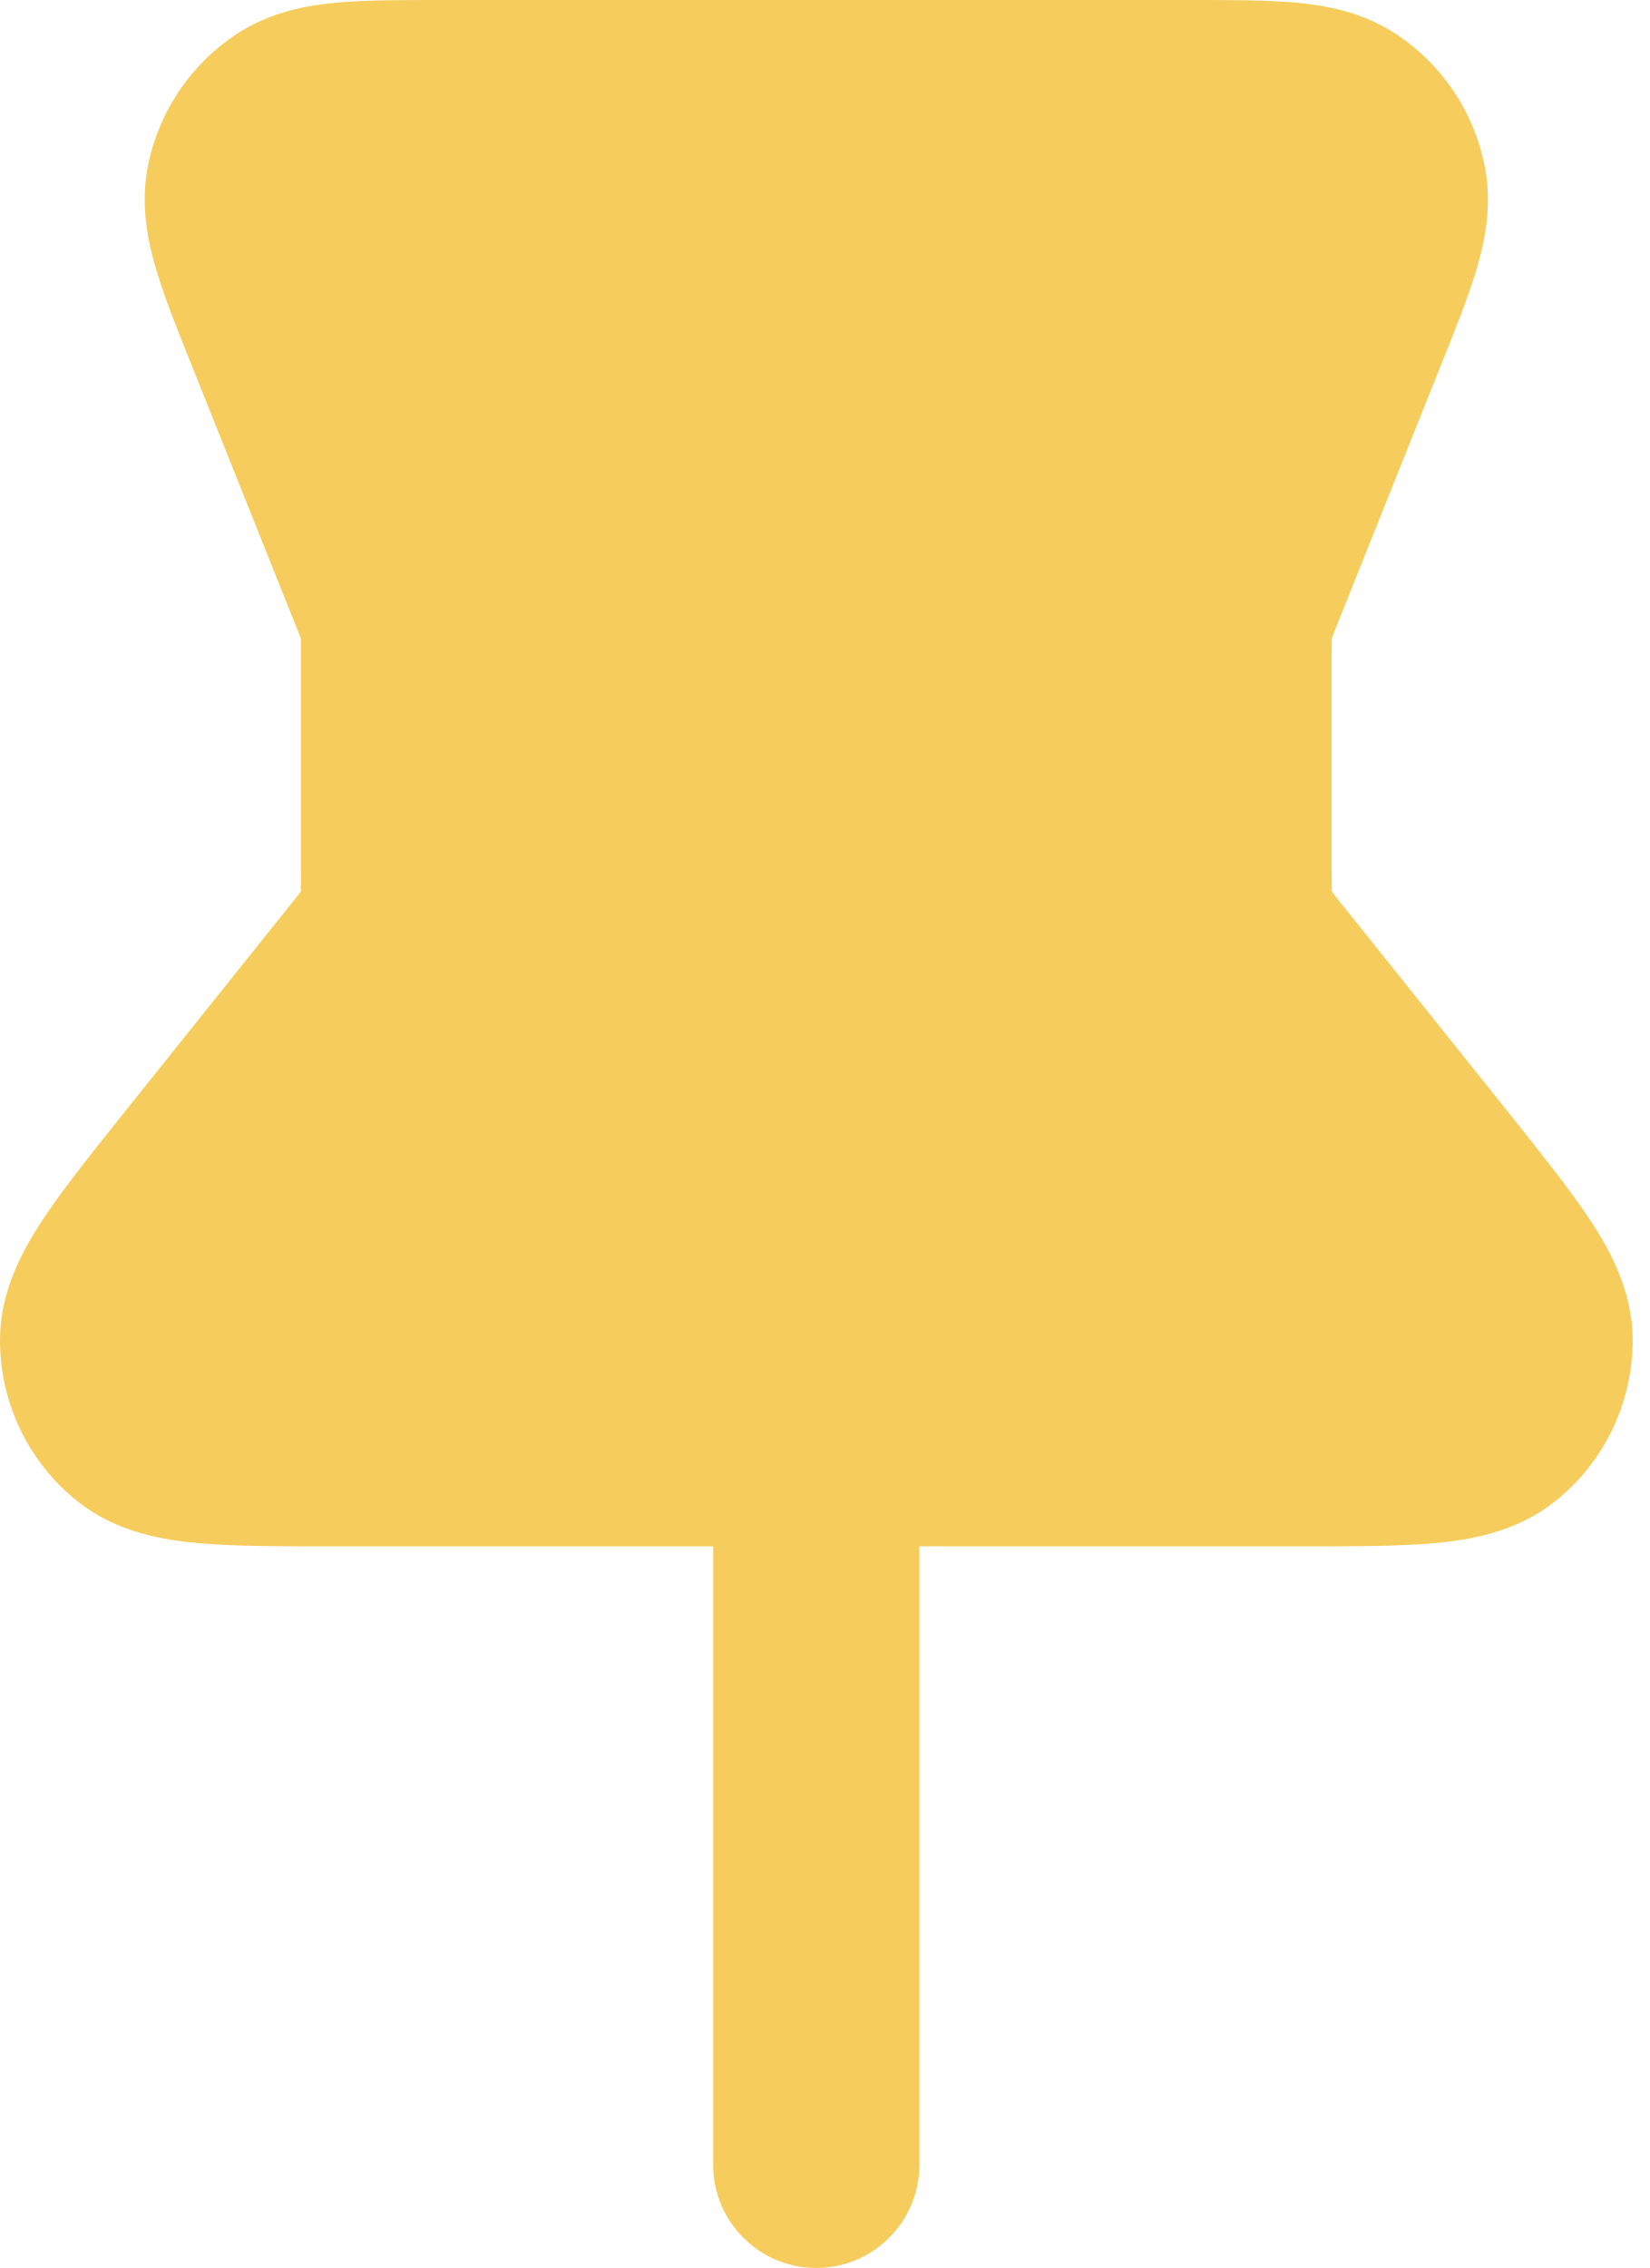
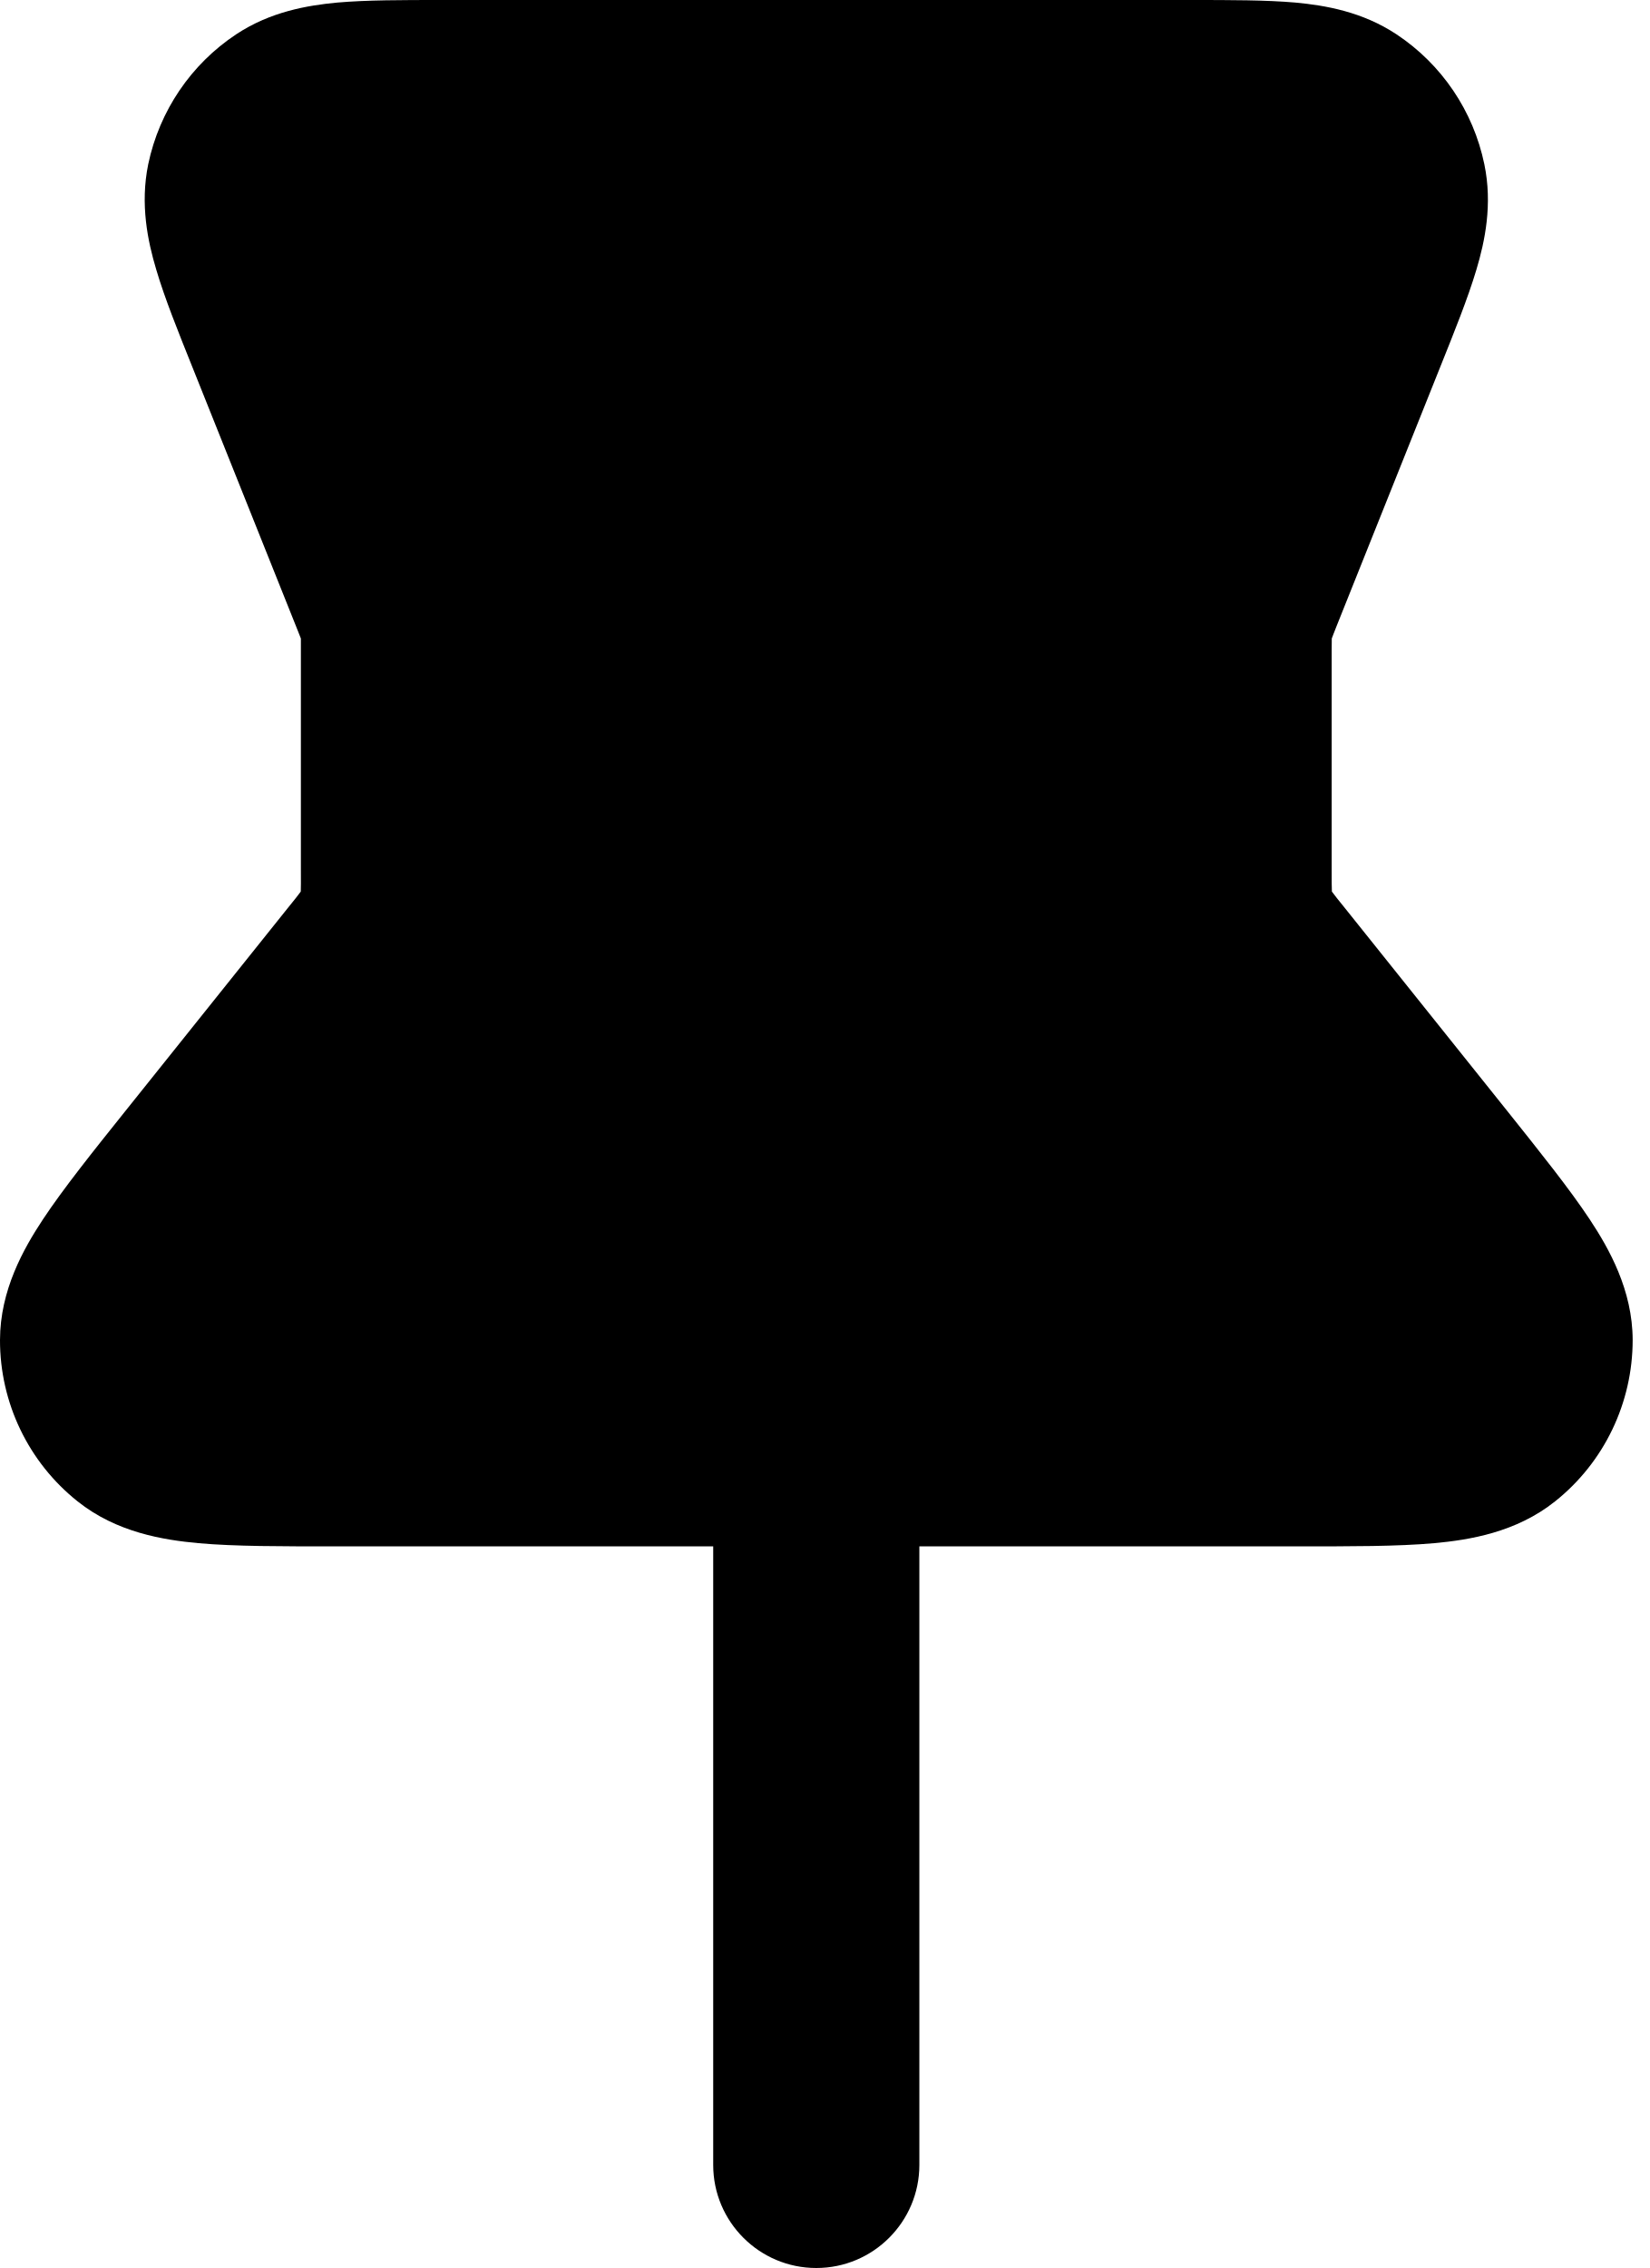
<svg xmlns="http://www.w3.org/2000/svg" width="16" height="22" viewBox="0 0 16 22" fill="none">
-   <path d="M10.919 6.309C10.919 6.304 10.919 6.299 10.919 6.294C10.919 6.203 10.919 6.085 10.933 5.965C10.944 5.864 10.963 5.764 10.99 5.666C11.024 5.543 11.071 5.429 11.105 5.343L12.113 2.823C12.267 2.438 12.356 2.211 12.406 2.044C12.409 2.035 12.41 2.027 12.412 2.02C12.405 2.019 12.396 2.017 12.388 2.017C12.214 2.001 11.971 2 11.556 2H4.282C3.868 2 3.625 2.001 3.451 2.017C3.443 2.017 3.434 2.019 3.427 2.02C3.429 2.027 3.43 2.035 3.433 2.044C3.482 2.211 3.571 2.438 3.726 2.823L4.733 5.343C4.768 5.429 4.815 5.543 4.849 5.666C4.862 5.715 4.873 5.765 4.883 5.814L4.906 5.965L4.918 6.148C4.919 6.207 4.919 6.262 4.919 6.309V8.438C4.919 8.606 4.924 8.83 4.879 9.052C4.843 9.228 4.782 9.399 4.7 9.56C4.597 9.761 4.454 9.931 4.35 10.062L2.78 12.025C2.435 12.457 2.219 12.727 2.084 12.932C2.075 12.945 2.069 12.958 2.062 12.97C2.075 12.971 2.09 12.975 2.105 12.977C2.35 12.999 2.695 13 3.248 13H12.591C13.143 13 13.489 12.999 13.733 12.977C13.749 12.975 13.763 12.971 13.776 12.97C13.769 12.958 13.764 12.945 13.755 12.932C13.62 12.727 13.404 12.457 13.059 12.025L11.489 10.062C11.384 9.931 11.242 9.761 11.139 9.56C11.057 9.399 10.996 9.228 10.96 9.052C10.914 8.83 10.919 8.606 10.919 8.438V6.309ZM12.919 8.438C12.919 8.55 12.919 8.605 12.921 8.646V8.648C12.921 8.649 12.922 8.65 12.923 8.651C12.947 8.684 12.981 8.727 13.051 8.813L14.621 10.775C14.941 11.176 15.225 11.53 15.423 11.829C15.61 12.112 15.838 12.514 15.839 12.998C15.839 13.607 15.563 14.184 15.087 14.563C14.708 14.866 14.252 14.938 13.914 14.969C13.557 15.001 13.104 15 12.591 15H8.919V21C8.919 21.552 8.471 22 7.919 22C7.367 22 6.919 21.552 6.919 21V15H3.248C2.735 15 2.281 15.001 1.925 14.969C1.587 14.938 1.131 14.866 0.752 14.563C0.276 14.184 -0.001 13.607 9.58057e-07 12.998C0.001 12.514 0.229 12.112 0.416 11.829C0.614 11.53 0.897 11.176 1.218 10.775L2.788 8.813C2.858 8.727 2.892 8.684 2.916 8.651L2.918 8.646C2.92 8.605 2.919 8.55 2.919 8.438V6.194L2.918 6.193V6.191C2.91 6.171 2.899 6.142 2.876 6.085L1.868 3.565C1.728 3.216 1.597 2.891 1.516 2.616C1.433 2.339 1.358 1.982 1.438 1.593C1.546 1.077 1.852 0.624 2.291 0.333C2.623 0.113 2.983 0.052 3.271 0.025C3.556 -0 3.906 -9.41141e-08 4.282 5.95178e-07H11.556C11.932 5.95178e-07 12.283 -0 12.568 0.025C12.856 0.052 13.216 0.113 13.548 0.333C13.987 0.624 14.293 1.077 14.4 1.593C14.481 1.982 14.406 2.339 14.323 2.616C14.241 2.891 14.11 3.216 13.97 3.565L12.962 6.085C12.939 6.142 12.929 6.171 12.921 6.191L12.92 6.193C12.919 6.215 12.919 6.247 12.919 6.309V8.438Z" fill="#F6CC5D" />
-   <path d="M10.919 6.309L10.919 6.294C10.919 6.203 10.919 6.085 10.933 5.965C10.944 5.864 10.963 5.764 10.99 5.666C11.024 5.543 11.071 5.429 11.105 5.343L12.113 2.823C12.267 2.438 12.356 2.211 12.406 2.044C12.409 2.035 12.41 2.027 12.412 2.02C12.405 2.019 12.396 2.017 12.388 2.017C12.214 2.001 11.971 2 11.556 2H4.282C3.868 2 3.625 2.001 3.451 2.017C3.443 2.017 3.434 2.019 3.427 2.02C3.429 2.027 3.43 2.035 3.433 2.044C3.482 2.211 3.571 2.438 3.726 2.823L4.733 5.343C4.768 5.429 4.815 5.543 4.849 5.666C4.862 5.715 4.873 5.765 4.883 5.814L4.906 5.965L4.918 6.148C4.919 6.207 4.919 6.262 4.919 6.309V8.438C4.919 8.606 4.924 8.83 4.879 9.052C4.843 9.228 4.782 9.399 4.7 9.56C4.597 9.761 4.454 9.931 4.35 10.062L2.78 12.025C2.435 12.457 2.219 12.727 2.084 12.932C2.075 12.945 2.069 12.958 2.062 12.97C2.075 12.971 2.09 12.975 2.105 12.977C2.35 12.999 2.695 13 3.248 13H12.591C13.143 13 13.489 12.999 13.733 12.977C13.749 12.975 13.763 12.971 13.776 12.97C13.769 12.958 13.764 12.945 13.755 12.932C13.62 12.727 13.404 12.457 13.059 12.025L11.489 10.062C11.384 9.931 11.242 9.761 11.139 9.56C11.057 9.399 10.996 9.228 10.96 9.052C10.914 8.83 10.919 8.606 10.919 8.438V6.309Z" fill="#F6CC5D" stroke="#F6CC5D" />
+   <path d="M10.919 6.309C10.919 6.304 10.919 6.299 10.919 6.294C10.919 6.203 10.919 6.085 10.933 5.965C10.944 5.864 10.963 5.764 10.99 5.666C11.024 5.543 11.071 5.429 11.105 5.343L12.113 2.823C12.267 2.438 12.356 2.211 12.406 2.044C12.409 2.035 12.41 2.027 12.412 2.02C12.405 2.019 12.396 2.017 12.388 2.017C12.214 2.001 11.971 2 11.556 2H4.282C3.868 2 3.625 2.001 3.451 2.017C3.443 2.017 3.434 2.019 3.427 2.02C3.429 2.027 3.43 2.035 3.433 2.044C3.482 2.211 3.571 2.438 3.726 2.823L4.733 5.343C4.768 5.429 4.815 5.543 4.849 5.666C4.862 5.715 4.873 5.765 4.883 5.814L4.906 5.965L4.918 6.148C4.919 6.207 4.919 6.262 4.919 6.309V8.438C4.919 8.606 4.924 8.83 4.879 9.052C4.843 9.228 4.782 9.399 4.7 9.56C4.597 9.761 4.454 9.931 4.35 10.062L2.78 12.025C2.435 12.457 2.219 12.727 2.084 12.932C2.075 12.945 2.069 12.958 2.062 12.97C2.075 12.971 2.09 12.975 2.105 12.977C2.35 12.999 2.695 13 3.248 13H12.591C13.143 13 13.489 12.999 13.733 12.977C13.749 12.975 13.763 12.971 13.776 12.97C13.769 12.958 13.764 12.945 13.755 12.932C13.62 12.727 13.404 12.457 13.059 12.025L11.489 10.062C11.384 9.931 11.242 9.761 11.139 9.56C11.057 9.399 10.996 9.228 10.96 9.052C10.914 8.83 10.919 8.606 10.919 8.438V6.309ZM12.919 8.438C12.919 8.55 12.919 8.605 12.921 8.646V8.648C12.921 8.649 12.922 8.65 12.923 8.651C12.947 8.684 12.981 8.727 13.051 8.813L14.621 10.775C14.941 11.176 15.225 11.53 15.423 11.829C15.61 12.112 15.838 12.514 15.839 12.998C15.839 13.607 15.563 14.184 15.087 14.563C14.708 14.866 14.252 14.938 13.914 14.969C13.557 15.001 13.104 15 12.591 15H8.919V21C8.919 21.552 8.471 22 7.919 22C7.367 22 6.919 21.552 6.919 21V15H3.248C2.735 15 2.281 15.001 1.925 14.969C1.587 14.938 1.131 14.866 0.752 14.563C0.276 14.184 -0.001 13.607 9.58057e-07 12.998C0.001 12.514 0.229 12.112 0.416 11.829C0.614 11.53 0.897 11.176 1.218 10.775L2.788 8.813C2.858 8.727 2.892 8.684 2.916 8.651L2.918 8.646C2.92 8.605 2.919 8.55 2.919 8.438V6.194L2.918 6.193V6.191C2.91 6.171 2.899 6.142 2.876 6.085L1.868 3.565C1.728 3.216 1.597 2.891 1.516 2.616C1.433 2.339 1.358 1.982 1.438 1.593C1.546 1.077 1.852 0.624 2.291 0.333C2.623 0.113 2.983 0.052 3.271 0.025C3.556 -0 3.906 -9.41141e-08 4.282 5.95178e-07H11.556C11.932 5.95178e-07 12.283 -0 12.568 0.025C12.856 0.052 13.216 0.113 13.548 0.333C13.987 0.624 14.293 1.077 14.4 1.593C14.481 1.982 14.406 2.339 14.323 2.616C14.241 2.891 14.11 3.216 13.97 3.565L12.962 6.085C12.939 6.142 12.929 6.171 12.921 6.191L12.92 6.193C12.919 6.215 12.919 6.247 12.919 6.309V8.438Z" fill="currentColor" />
+   <path d="M10.919 6.309L10.919 6.294C10.919 6.203 10.919 6.085 10.933 5.965C10.944 5.864 10.963 5.764 10.99 5.666C11.024 5.543 11.071 5.429 11.105 5.343L12.113 2.823C12.267 2.438 12.356 2.211 12.406 2.044C12.409 2.035 12.41 2.027 12.412 2.02C12.405 2.019 12.396 2.017 12.388 2.017C12.214 2.001 11.971 2 11.556 2H4.282C3.868 2 3.625 2.001 3.451 2.017C3.443 2.017 3.434 2.019 3.427 2.02C3.429 2.027 3.43 2.035 3.433 2.044C3.482 2.211 3.571 2.438 3.726 2.823L4.733 5.343C4.768 5.429 4.815 5.543 4.849 5.666C4.862 5.715 4.873 5.765 4.883 5.814L4.906 5.965L4.918 6.148C4.919 6.207 4.919 6.262 4.919 6.309V8.438C4.919 8.606 4.924 8.83 4.879 9.052C4.843 9.228 4.782 9.399 4.7 9.56C4.597 9.761 4.454 9.931 4.35 10.062L2.78 12.025C2.435 12.457 2.219 12.727 2.084 12.932C2.075 12.945 2.069 12.958 2.062 12.97C2.075 12.971 2.09 12.975 2.105 12.977C2.35 12.999 2.695 13 3.248 13H12.591C13.143 13 13.489 12.999 13.733 12.977C13.749 12.975 13.763 12.971 13.776 12.97C13.769 12.958 13.764 12.945 13.755 12.932C13.62 12.727 13.404 12.457 13.059 12.025L11.489 10.062C11.384 9.931 11.242 9.761 11.139 9.56C11.057 9.399 10.996 9.228 10.96 9.052C10.914 8.83 10.919 8.606 10.919 8.438V6.309Z" fill="currentColor" stroke="currentColor" />
</svg>
